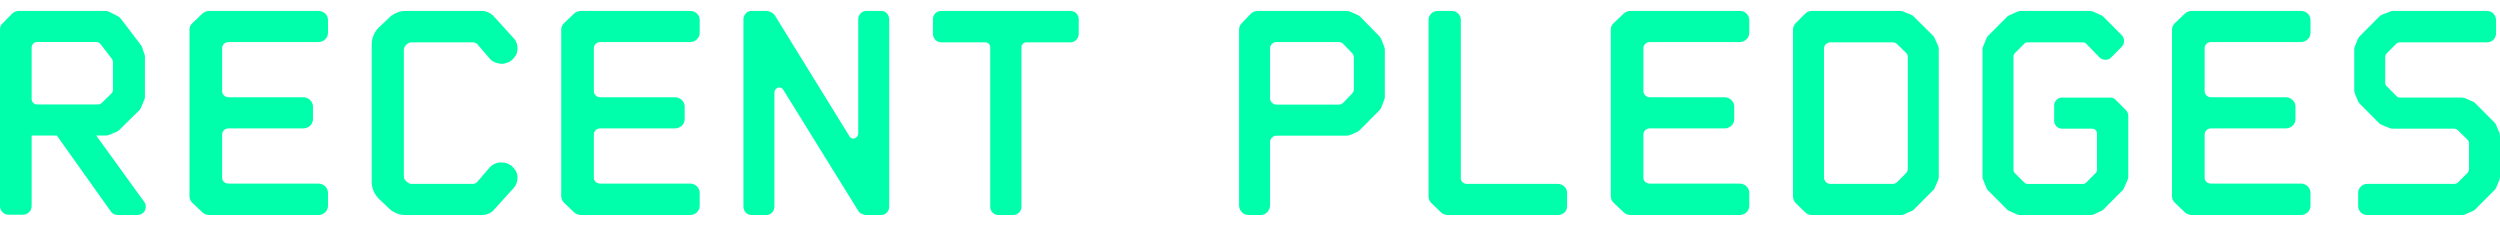
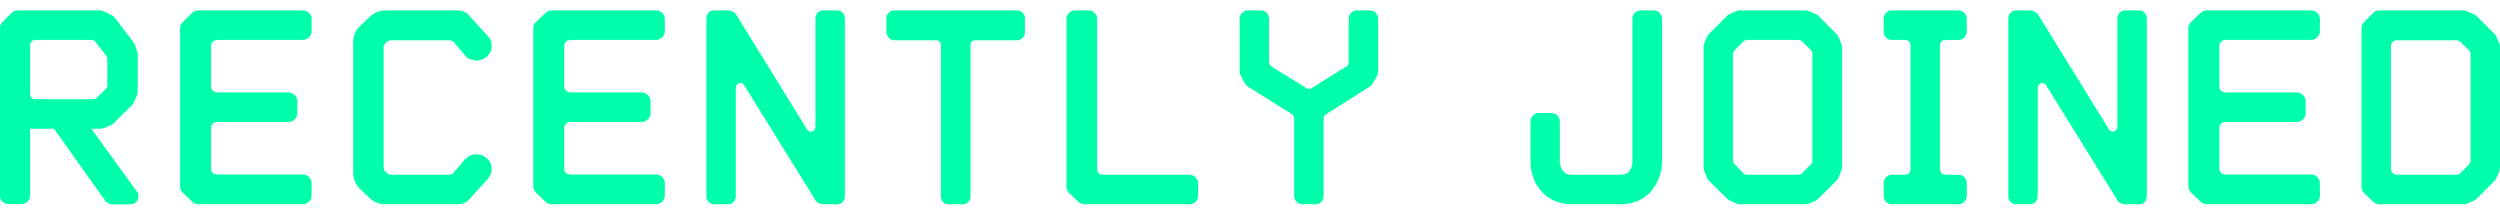
- <svg xmlns="http://www.w3.org/2000/svg" width="343" height="31" viewBox="0 0 343 31" fill="none">
+ <svg xmlns="http://www.w3.org/2000/svg" width="361" height="31" viewBox="0 0 361 31" fill="none">
  <path fill-rule="evenodd" clip-rule="evenodd" d="M19.757 27.661L13.2 18.592H14.477C14.647 18.592 14.775 18.592 14.946 18.509L15.968 18.091C16.095 18.049 16.223 17.966 16.351 17.841L19.076 15.166C19.189 15.062 19.277 14.933 19.331 14.789L19.757 13.787C19.838 13.647 19.883 13.489 19.885 13.327V7.727C19.882 7.611 19.853 7.496 19.8 7.393L19.502 6.515C19.459 6.39 19.417 6.265 19.332 6.181L16.564 2.545C16.453 2.399 16.306 2.284 16.138 2.21L14.988 1.625C14.816 1.54 14.627 1.497 14.435 1.5H2.555C2.257 1.5 1.959 1.625 1.703 1.834L0.341 3.214C0.085 3.422 0 3.714 0 4.049V28.289C0 28.915 0.51 29.459 1.192 29.459H3.151C3.79 29.459 4.343 28.915 4.343 28.289V18.592H7.793L15.2 29C15.413 29.334 15.796 29.501 16.18 29.501H18.777C19.245 29.501 19.671 29.292 19.884 28.874C20.054 28.498 20.054 27.996 19.756 27.662L19.757 27.661ZM13.455 14.33H5.067C4.684 14.33 4.343 13.995 4.343 13.62V6.514C4.343 6.096 4.683 5.762 5.067 5.762H13.2C13.315 5.762 13.429 5.788 13.532 5.838C13.635 5.889 13.726 5.963 13.796 6.054L15.371 8.102C15.458 8.239 15.502 8.399 15.499 8.562V12.322C15.5 12.416 15.481 12.509 15.444 12.595C15.408 12.681 15.354 12.759 15.286 12.824L13.966 14.12C13.899 14.187 13.82 14.24 13.732 14.276C13.645 14.312 13.551 14.33 13.456 14.329L13.455 14.33Z" fill="#00FFAA" />
  <path fill-rule="evenodd" clip-rule="evenodd" d="M31.353 5.77H43.683C44.43 5.77 45 5.182 45 4.512V2.756C45 2.044 44.43 1.5 43.684 1.5H28.72C28.368 1.5 28.017 1.626 27.754 1.877L26.395 3.174C26.132 3.425 26 3.718 26 4.054V26.905C26 27.24 26.132 27.575 26.395 27.825L27.755 29.123C28.018 29.374 28.37 29.5 28.721 29.5H43.684C44.43 29.5 45 28.914 45 28.244V26.486C45 25.775 44.43 25.189 43.684 25.189H31.354C30.871 25.189 30.476 24.854 30.476 24.394V18.45C30.476 17.99 30.871 17.613 31.353 17.613H41.621C42.323 17.613 42.938 17.069 42.938 16.357V14.6C42.938 13.93 42.323 13.345 41.621 13.345H31.353C30.871 13.345 30.476 12.968 30.476 12.507V6.607C30.476 6.146 30.871 5.77 31.353 5.77Z" fill="#00FFAA" />
  <path fill-rule="evenodd" clip-rule="evenodd" d="M70.898 23.724C70.806 23.472 70.66 23.243 70.47 23.054C70.299 22.804 70.042 22.636 69.785 22.511C69.534 22.378 69.256 22.306 68.972 22.301C68.63 22.259 68.287 22.301 67.988 22.427C67.702 22.544 67.44 22.714 67.218 22.929L65.463 24.979C65.304 25.139 65.089 25.229 64.864 25.231H56.477C56.252 25.23 56.037 25.139 55.878 24.98L55.621 24.77C55.488 24.603 55.413 24.398 55.407 24.185V6.857C55.407 6.648 55.493 6.439 55.621 6.271L55.878 6.021C56.049 5.895 56.263 5.811 56.478 5.811H64.864C65.078 5.811 65.292 5.895 65.464 6.021L67.218 8.071C67.346 8.238 67.518 8.364 67.688 8.448C67.902 8.573 68.159 8.657 68.416 8.698C68.758 8.783 69.1 8.783 69.4 8.657C69.826 8.57 70.206 8.332 70.47 7.987C70.64 7.778 70.812 7.569 70.898 7.317C70.983 7.025 71.026 6.69 70.983 6.355C70.938 5.869 70.708 5.42 70.341 5.099L67.645 2.128C67.232 1.728 66.68 1.503 66.105 1.5H55.665C54.797 1.503 53.966 1.849 53.353 2.463L51.941 3.802C51.342 4.43 51 5.225 51 6.062V24.98C51 25.817 51.342 26.612 51.941 27.24L53.353 28.58C53.995 29.207 54.808 29.5 55.664 29.5H66.105C66.705 29.5 67.26 29.29 67.645 28.914L70.341 25.942C70.641 25.649 70.855 25.272 70.941 24.896C71.026 24.478 71.026 24.101 70.898 23.724Z" fill="#00FFAA" />
  <path fill-rule="evenodd" clip-rule="evenodd" d="M82.353 5.77H94.683C95.43 5.77 96 5.182 96 4.512V2.756C96 2.044 95.43 1.5 94.684 1.5H79.72C79.368 1.5 79.017 1.626 78.754 1.877L77.395 3.174C77.132 3.425 77 3.718 77 4.054V26.905C77 27.24 77.132 27.575 77.395 27.825L78.755 29.123C79.018 29.374 79.37 29.5 79.721 29.5H94.684C95.43 29.5 96 28.914 96 28.244V26.486C96 25.775 95.43 25.189 94.684 25.189H82.354C81.871 25.189 81.476 24.854 81.476 24.394V18.45C81.476 17.99 81.871 17.613 82.353 17.613H92.621C93.323 17.613 93.938 17.069 93.938 16.357V14.6C93.938 13.93 93.323 13.345 92.621 13.345H82.353C81.871 13.345 81.476 12.968 81.476 12.507V6.607C81.476 6.146 81.871 5.77 82.353 5.77Z" fill="#00FFAA" />
  <path fill-rule="evenodd" clip-rule="evenodd" d="M120.917 1.5H118.833C118.25 1.5 117.75 2 117.75 2.668V18.275C117.75 18.692 117.458 18.943 117.25 18.985C117.042 19.068 116.708 18.985 116.542 18.692L106.292 2.084C106.133 1.874 105.915 1.714 105.667 1.625C105.512 1.545 105.341 1.502 105.167 1.5H103.083C102.5 1.5 102 2 102 2.668V28.332C102 28.999 102.5 29.5 103.083 29.5H105.167C105.75 29.5 106.25 29 106.25 28.332V12.725C106.25 12.308 106.542 12.099 106.75 12.015C107 11.974 107.292 12.015 107.458 12.308L117.75 28.916C117.875 29.166 118.083 29.291 118.333 29.375C118.5 29.458 118.667 29.5 118.833 29.5H120.917C121.5 29.5 122 29 122 28.332V2.668C122 2.001 121.5 1.5 120.917 1.5Z" fill="#00FFAA" />
  <path fill-rule="evenodd" clip-rule="evenodd" d="M146.877 1.5H129.123C128.499 1.5 128 2.002 128 2.63V4.64C128 5.268 128.5 5.812 129.123 5.812H135.193C135.567 5.812 135.858 6.105 135.858 6.482V28.37C135.858 28.998 136.358 29.5 136.981 29.5H139.019C139.643 29.5 140.142 28.998 140.142 28.37V6.48C140.142 6.104 140.432 5.81 140.807 5.81H146.877C147.501 5.81 148 5.268 148 4.64V2.63C148 2.002 147.501 1.5 146.877 1.5Z" fill="#00FFAA" />
-   <path fill-rule="evenodd" clip-rule="evenodd" d="M189.875 6.313L189.5 5.351C189.427 5.196 189.329 5.054 189.208 4.932L186.583 2.253C186.458 2.17 186.292 2.044 186.167 2.003L185.208 1.583C185.045 1.535 184.877 1.507 184.708 1.5H172.583C172.208 1.5 171.875 1.626 171.625 1.877L170.375 3.174C170.125 3.425 170 3.718 170 4.094V28.161C170 28.914 170.583 29.5 171.292 29.5H172.958C173.667 29.5 174.25 28.914 174.25 28.16V19.497C174.25 19.037 174.625 18.618 175.125 18.618H184.708C184.875 18.618 185.042 18.576 185.208 18.534L186.167 18.116C186.292 18.074 186.458 17.948 186.583 17.823L189.208 15.186C189.333 15.06 189.417 14.935 189.5 14.768L189.875 13.805C189.958 13.637 190 13.47 190 13.303V6.815C190 6.648 189.958 6.481 189.875 6.313ZM185.75 12.256C185.75 12.508 185.625 12.716 185.458 12.884L184.292 14.098C184.211 14.18 184.113 14.245 184.006 14.288C183.898 14.332 183.783 14.352 183.667 14.349H175.125C174.893 14.347 174.671 14.254 174.507 14.089C174.343 13.925 174.251 13.702 174.25 13.47V6.648C174.25 6.188 174.625 5.769 175.125 5.769H183.667C183.917 5.769 184.125 5.853 184.292 6.02L185.458 7.234C185.625 7.401 185.75 7.611 185.75 7.862V12.256Z" fill="#00FFAA" />
-   <path fill-rule="evenodd" clip-rule="evenodd" d="M213.742 25.23H201.249C200.815 25.23 200.425 24.896 200.425 24.478V2.714C200.425 2.044 199.86 1.5 199.167 1.5H197.258C196.564 1.5 196 2.044 196 2.714V26.989C196 27.282 196.13 27.617 196.347 27.826L197.735 29.166C197.995 29.374 198.299 29.5 198.646 29.5H213.742C214.436 29.5 215 28.998 215 28.328V26.445C215 25.775 214.436 25.231 213.742 25.231V25.23Z" fill="#00FFAA" />
-   <path fill-rule="evenodd" clip-rule="evenodd" d="M226.353 5.77H238.683C239.43 5.77 240 5.182 240 4.512V2.756C240 2.044 239.43 1.5 238.684 1.5H223.72C223.368 1.5 223.017 1.626 222.754 1.877L221.395 3.174C221.132 3.425 221 3.718 221 4.054V26.905C221 27.24 221.132 27.575 221.395 27.825L222.755 29.123C223.018 29.374 223.37 29.5 223.721 29.5H238.684C239.43 29.5 240 28.914 240 28.244V26.486C240 25.775 239.43 25.189 238.684 25.189H226.354C225.871 25.189 225.476 24.854 225.476 24.394V18.45C225.476 17.99 225.871 17.613 226.353 17.613H236.621C237.323 17.613 237.938 17.069 237.938 16.357V14.6C237.938 13.93 237.323 13.345 236.621 13.345H226.353C225.871 13.345 225.476 12.968 225.476 12.507V6.607C225.476 6.146 225.871 5.77 226.353 5.77Z" fill="#00FFAA" />
-   <path fill-rule="evenodd" clip-rule="evenodd" d="M265.917 6.313L265.5 5.393C265.459 5.22 265.373 5.061 265.25 4.932L262.583 2.295C262.462 2.174 262.321 2.075 262.167 2.002L261.208 1.626C261.054 1.545 260.882 1.502 260.708 1.5H248.583C248.413 1.499 248.245 1.532 248.087 1.597C247.93 1.662 247.787 1.757 247.667 1.877L246.375 3.174C246.133 3.419 245.998 3.75 246 4.094V26.905C246 27.282 246.125 27.617 246.375 27.868L247.667 29.123C247.917 29.374 248.25 29.5 248.583 29.5H260.708C260.875 29.5 261.042 29.5 261.208 29.416L262.167 28.998C262.327 28.956 262.471 28.869 262.583 28.747L265.25 26.068C265.372 25.955 265.458 25.81 265.5 25.649L265.917 24.687C266 24.519 266 24.352 266 24.185V6.815C266 6.648 266 6.481 265.917 6.313ZM261.75 23.138C261.75 23.389 261.667 23.598 261.5 23.766L260.292 24.98C260.21 25.062 260.113 25.127 260.005 25.17C259.898 25.213 259.783 25.233 259.667 25.23H251.125C250.893 25.228 250.671 25.135 250.507 24.971C250.343 24.806 250.251 24.584 250.25 24.352V6.648C250.25 6.188 250.667 5.811 251.125 5.811H259.667C259.917 5.811 260.125 5.895 260.292 6.062L261.5 7.234C261.667 7.401 261.75 7.611 261.75 7.862V23.138Z" fill="#00FFAA" />
-   <path fill-rule="evenodd" clip-rule="evenodd" d="M291.667 15.102L290.25 13.68C290.042 13.471 289.792 13.387 289.5 13.387H282.917C282.774 13.386 282.632 13.414 282.5 13.469C282.368 13.524 282.248 13.604 282.148 13.705C282.047 13.806 281.967 13.927 281.913 14.059C281.859 14.191 281.832 14.333 281.833 14.476V16.568C281.833 17.154 282.292 17.656 282.917 17.656H287.083C287.417 17.656 287.708 17.949 287.708 18.326V23.265C287.712 23.349 287.7 23.433 287.671 23.512C287.643 23.591 287.599 23.663 287.542 23.725L286.208 25.065C286.147 25.122 286.075 25.166 285.996 25.195C285.917 25.224 285.834 25.236 285.75 25.232H278.208C278.124 25.236 278.041 25.223 277.962 25.195C277.883 25.166 277.811 25.121 277.75 25.064L276.417 23.725C276.36 23.663 276.316 23.591 276.287 23.512C276.258 23.433 276.246 23.349 276.25 23.265V7.778C276.246 7.694 276.258 7.61 276.287 7.531C276.316 7.452 276.36 7.38 276.417 7.318L277.75 5.978C277.811 5.921 277.883 5.877 277.962 5.848C278.041 5.819 278.124 5.807 278.208 5.811H285.75C285.917 5.811 286.083 5.853 286.208 5.978L288.083 7.904C288.292 8.113 288.583 8.197 288.875 8.197C289.167 8.197 289.458 8.113 289.625 7.904L291.125 6.397C291.333 6.187 291.417 5.937 291.417 5.644C291.417 5.351 291.333 5.058 291.125 4.848L288.542 2.253C288.417 2.17 288.333 2.086 288.167 2.044L287.167 1.584C287 1.542 286.875 1.5 286.75 1.5H277.25C277.083 1.5 276.958 1.542 276.833 1.584L275.792 2.044C275.667 2.086 275.542 2.17 275.417 2.254L272.708 4.973C272.623 5.089 272.553 5.216 272.5 5.35L272.083 6.397C272 6.522 272 6.648 272 6.815V24.227C272 24.394 272 24.519 272.083 24.645L272.5 25.691C272.542 25.817 272.625 25.942 272.708 26.068L275.417 28.788C275.542 28.872 275.667 28.956 275.792 28.998L276.833 29.458C276.958 29.5 277.083 29.5 277.25 29.5H286.75C286.875 29.5 287 29.5 287.167 29.458L288.167 28.998C288.333 28.956 288.417 28.872 288.542 28.788L291.25 26.068C291.333 25.942 291.417 25.817 291.458 25.691L291.917 24.645C291.958 24.519 292 24.394 292 24.227V15.897C291.996 15.599 291.877 15.314 291.667 15.102Z" fill="#00FFAA" />
-   <path fill-rule="evenodd" clip-rule="evenodd" d="M303.353 5.77H315.683C316.43 5.77 317 5.182 317 4.512V2.756C317 2.044 316.43 1.5 315.684 1.5H300.72C300.368 1.5 300.017 1.626 299.754 1.877L298.395 3.174C298.132 3.425 298 3.718 298 4.054V26.905C298 27.24 298.132 27.575 298.395 27.825L299.755 29.123C300.018 29.374 300.37 29.5 300.721 29.5H315.684C316.43 29.5 317 28.914 317 28.244V26.486C317 25.775 316.43 25.189 315.684 25.189H303.354C302.871 25.189 302.476 24.854 302.476 24.394V18.45C302.476 17.99 302.871 17.613 303.353 17.613H313.621C314.323 17.613 314.938 17.069 314.938 16.357V14.6C314.938 13.93 314.323 13.345 313.621 13.345H303.353C302.871 13.345 302.476 12.968 302.476 12.507V6.607C302.476 6.146 302.871 5.77 303.353 5.77Z" fill="#00FFAA" />
-   <path fill-rule="evenodd" clip-rule="evenodd" d="M342.917 18.2L342.5 17.237C342.458 17.076 342.372 16.931 342.25 16.818L339.583 14.14C339.471 14.018 339.327 13.931 339.167 13.889L338.208 13.47C338.045 13.421 337.877 13.393 337.708 13.386H329.292C329.188 13.389 329.086 13.368 328.992 13.325C328.898 13.281 328.815 13.217 328.75 13.136L327.5 11.88C327.419 11.815 327.355 11.732 327.311 11.637C327.268 11.543 327.247 11.44 327.25 11.336V7.82C327.25 7.61 327.333 7.443 327.5 7.276L328.75 6.02C328.897 5.884 329.091 5.809 329.292 5.81H341.25C341.917 5.81 342.458 5.267 342.458 4.555V2.755C342.458 2.086 341.917 1.5 341.25 1.5H328.292C328.13 1.497 327.971 1.54 327.833 1.626L326.833 2.002C326.679 2.075 326.538 2.174 326.417 2.295L323.75 4.974C323.667 5.099 323.542 5.225 323.5 5.351L323.083 6.355C323.042 6.522 323 6.648 323 6.815V12.34C323 12.508 323.042 12.675 323.083 12.842L323.5 13.805C323.542 13.972 323.667 14.098 323.75 14.223L326.417 16.903C326.542 16.986 326.667 17.111 326.833 17.153L327.833 17.572C327.958 17.614 328.125 17.656 328.292 17.656H336.708C336.812 17.653 336.914 17.674 337.008 17.717C337.102 17.761 337.185 17.825 337.25 17.906L338.5 19.12C338.667 19.288 338.75 19.497 338.75 19.706V23.18C338.75 23.39 338.667 23.599 338.5 23.766L337.25 25.022C337.102 25.158 336.909 25.233 336.708 25.231H324.792C324.627 25.228 324.462 25.259 324.309 25.321C324.156 25.383 324.017 25.476 323.9 25.593C323.784 25.71 323.692 25.849 323.63 26.003C323.569 26.156 323.539 26.321 323.542 26.486V28.286C323.542 28.956 324.083 29.5 324.792 29.5H337.708C337.875 29.5 338.042 29.5 338.208 29.416L339.167 28.998C339.327 28.956 339.471 28.869 339.583 28.747L342.25 26.068C342.361 25.963 342.447 25.834 342.5 25.691L342.917 24.687C342.958 24.519 343 24.394 343 24.227V18.702C343 18.534 342.958 18.367 342.917 18.2Z" fill="#00FFAA" />
+   <path fill-rule="evenodd" clip-rule="evenodd" d="M171.742 25.23H159.249C158.815 25.23 158.425 24.896 158.425 24.478V2.714C158.425 2.044 157.86 1.5 157.167 1.5H155.258C154.564 1.5 154 2.044 154 2.714V26.989C154 27.282 154.13 27.617 154.347 27.826L155.735 29.166C155.995 29.374 156.299 29.5 156.646 29.5H171.742C172.436 29.5 173 28.998 173 28.328V26.445C173 25.775 172.436 25.231 171.742 25.231V25.23Z" fill="#00FFAA" />
+   <path fill-rule="evenodd" clip-rule="evenodd" d="M197.833 1.5H195.958C195.292 1.5 194.75 2.044 194.75 2.714V8.95C194.75 9.243 194.625 9.452 194.375 9.62L189.417 12.717C189.167 12.884 188.833 12.884 188.625 12.717L183.625 9.62C183.417 9.452 183.25 9.243 183.25 8.95V2.714C183.25 2.044 182.75 1.5 182.083 1.5H180.208C179.542 1.5 179 2.044 179 2.714V10.33C179 10.498 179.042 10.707 179.167 10.916L179.792 12.088C179.917 12.255 180.042 12.423 180.208 12.506L186.542 16.483C186.646 16.551 186.731 16.644 186.789 16.754C186.847 16.863 186.877 16.986 186.875 17.11V28.327C186.875 28.955 187.417 29.499 188.083 29.499H189.958C190.625 29.499 191.125 28.955 191.125 28.327V17.111C191.125 16.861 191.292 16.609 191.5 16.484L197.792 12.508C197.958 12.424 198.125 12.256 198.208 12.088L198.875 10.917C198.952 10.731 198.994 10.532 199 10.331V2.714C199 2.044 198.458 1.5 197.833 1.5Z" fill="#00FFAA" />
+   <path fill-rule="evenodd" clip-rule="evenodd" d="M238.794 1.5H236.965C236.258 1.5 235.718 2.044 235.718 2.714V23.389C235.718 23.431 235.718 23.975 235.427 24.478C235.219 24.854 234.887 25.231 233.93 25.231H227.07C226.072 25.231 225.781 24.854 225.573 24.478C225.386 24.143 225.272 23.772 225.241 23.389V17.529C225.242 17.208 225.115 16.9 224.889 16.673C224.663 16.445 224.356 16.317 224.035 16.316H222.205C221.884 16.317 221.577 16.446 221.351 16.674C221.125 16.901 220.999 17.209 221 17.53V23.431C221 23.682 221.042 24.98 221.707 26.361C222.747 28.37 224.617 29.5 227.07 29.5H233.93C236.383 29.5 238.254 28.37 239.252 26.361C239.958 24.98 240 23.682 240 23.431V2.714C240 2.044 239.46 1.5 238.794 1.5Z" fill="#00FFAA" />
+   <path fill-rule="evenodd" clip-rule="evenodd" d="M265.875 6.313L265.5 5.351C265.427 5.196 265.329 5.054 265.208 4.932L262.542 2.253C262.458 2.128 262.292 2.044 262.167 2.003L261.167 1.583C261.019 1.531 260.864 1.503 260.708 1.5H251.292C251.125 1.5 250.958 1.542 250.792 1.584L249.833 2.002C249.673 2.044 249.529 2.131 249.417 2.253L246.75 4.932C246.629 5.054 246.531 5.196 246.458 5.351L246.083 6.313C246 6.481 246 6.648 246 6.815V24.185C246 24.352 246 24.519 246.083 24.645L246.458 25.65C246.542 25.775 246.625 25.942 246.75 26.068L249.417 28.705C249.542 28.83 249.667 28.914 249.833 28.998L250.792 29.416C250.958 29.458 251.125 29.5 251.292 29.5H260.708C260.875 29.5 261.042 29.458 261.167 29.416L262.167 28.998C262.292 28.914 262.458 28.83 262.542 28.705L265.208 26.068C265.333 25.942 265.417 25.775 265.5 25.649L265.875 24.645C265.96 24.507 266.003 24.347 266 24.185V6.815C266 6.648 265.958 6.481 265.875 6.313ZM259.667 25.231H252.292C252.183 25.23 252.075 25.207 251.975 25.164C251.874 25.121 251.784 25.059 251.708 24.98L250.5 23.724C250.419 23.659 250.355 23.576 250.311 23.481C250.268 23.387 250.247 23.284 250.25 23.18V7.82C250.25 7.61 250.333 7.401 250.5 7.234L251.708 6.02C251.784 5.942 251.875 5.879 251.975 5.836C252.075 5.793 252.183 5.771 252.292 5.77H259.667C259.917 5.77 260.125 5.853 260.25 6.02L261.5 7.234C261.625 7.401 261.708 7.611 261.708 7.82V23.18C261.708 23.39 261.625 23.599 261.5 23.724L260.25 24.98C260.125 25.147 259.917 25.23 259.667 25.23V25.231Z" fill="#00FFAA" />
+   <path fill-rule="evenodd" clip-rule="evenodd" d="M280.866 5.77H282.804C283.464 5.77 284 5.225 284 4.555V2.714C284 2.044 283.464 1.5 282.804 1.5H273.196C272.536 1.5 272 2.044 272 2.714V4.555C272 5.225 272.536 5.769 273.196 5.769H275.134C275.546 5.769 275.876 6.104 275.876 6.564V24.436C275.876 24.854 275.546 25.231 275.134 25.231H273.196C272.536 25.231 272 25.775 272 26.445V28.286C272 28.956 272.536 29.5 273.196 29.5H282.804C283.464 29.5 284 28.956 284 28.286V26.445C284 25.775 283.464 25.231 282.804 25.231H280.866C280.454 25.231 280.124 24.854 280.124 24.436V6.564C280.124 6.104 280.454 5.77 280.866 5.77Z" fill="#00FFAA" />
+   <path fill-rule="evenodd" clip-rule="evenodd" d="M308.917 1.5H306.833C306.25 1.5 305.75 2 305.75 2.668V18.275C305.75 18.692 305.458 18.943 305.25 18.985C305.042 19.068 304.708 18.985 304.542 18.692L294.292 2.084C294.133 1.874 293.915 1.714 293.667 1.625C293.512 1.545 293.341 1.502 293.167 1.5H291.083C290.5 1.5 290 2 290 2.668V28.332C290 28.999 290.5 29.5 291.083 29.5H293.167C293.75 29.5 294.25 29 294.25 28.332V12.725C294.25 12.308 294.542 12.099 294.75 12.015C295 11.974 295.292 12.015 295.458 12.308L305.75 28.916C305.875 29.166 306.083 29.291 306.333 29.375C306.5 29.458 306.667 29.5 306.833 29.5H308.917C309.5 29.5 310 29 310 28.332V2.668C310 2.001 309.5 1.5 308.917 1.5Z" fill="#00FFAA" />
+   <path fill-rule="evenodd" clip-rule="evenodd" d="M321.353 5.77H333.683C334.43 5.77 335 5.182 335 4.512V2.756C335 2.044 334.43 1.5 333.684 1.5H318.72C318.368 1.5 318.017 1.626 317.754 1.877L316.395 3.174C316.132 3.425 316 3.718 316 4.054V26.905C316 27.24 316.132 27.575 316.395 27.825L317.755 29.123C318.018 29.374 318.37 29.5 318.721 29.5H333.684C334.43 29.5 335 28.914 335 28.244V26.486C335 25.775 334.43 25.189 333.684 25.189H321.354C320.871 25.189 320.476 24.854 320.476 24.394V18.45C320.476 17.99 320.871 17.613 321.353 17.613H331.621C332.323 17.613 332.938 17.069 332.938 16.357V14.6C332.938 13.93 332.323 13.345 331.621 13.345H321.353C320.871 13.345 320.476 12.968 320.476 12.507V6.607C320.476 6.146 320.871 5.77 321.353 5.77Z" fill="#00FFAA" />
+   <path fill-rule="evenodd" clip-rule="evenodd" d="M360.917 6.313L360.5 5.393C360.459 5.22 360.373 5.061 360.25 4.932L357.583 2.295C357.462 2.174 357.321 2.075 357.167 2.002L356.208 1.626C356.054 1.545 355.882 1.502 355.708 1.5H343.583C343.413 1.499 343.245 1.532 343.087 1.597C342.93 1.662 342.787 1.757 342.667 1.877L341.375 3.174C341.133 3.419 340.998 3.75 341 4.094V26.905C341 27.282 341.125 27.617 341.375 27.868L342.667 29.123C342.917 29.374 343.25 29.5 343.583 29.5H355.708C355.875 29.5 356.042 29.5 356.208 29.416L357.167 28.998C357.327 28.956 357.471 28.869 357.583 28.747L360.25 26.068C360.372 25.955 360.458 25.81 360.5 25.649L360.917 24.687C361 24.519 361 24.352 361 24.185V6.815C361 6.648 361 6.481 360.917 6.313ZM356.75 23.138C356.75 23.389 356.667 23.598 356.5 23.766L355.292 24.98C355.21 25.062 355.113 25.127 355.005 25.17C354.898 25.213 354.783 25.233 354.667 25.23H346.125C345.893 25.228 345.671 25.135 345.507 24.971C345.343 24.806 345.251 24.584 345.25 24.352V6.648C345.25 6.188 345.667 5.811 346.125 5.811H354.667C354.917 5.811 355.125 5.895 355.292 6.062L356.5 7.234C356.667 7.401 356.75 7.611 356.75 7.862V23.138Z" fill="#00FFAA" />
</svg>
